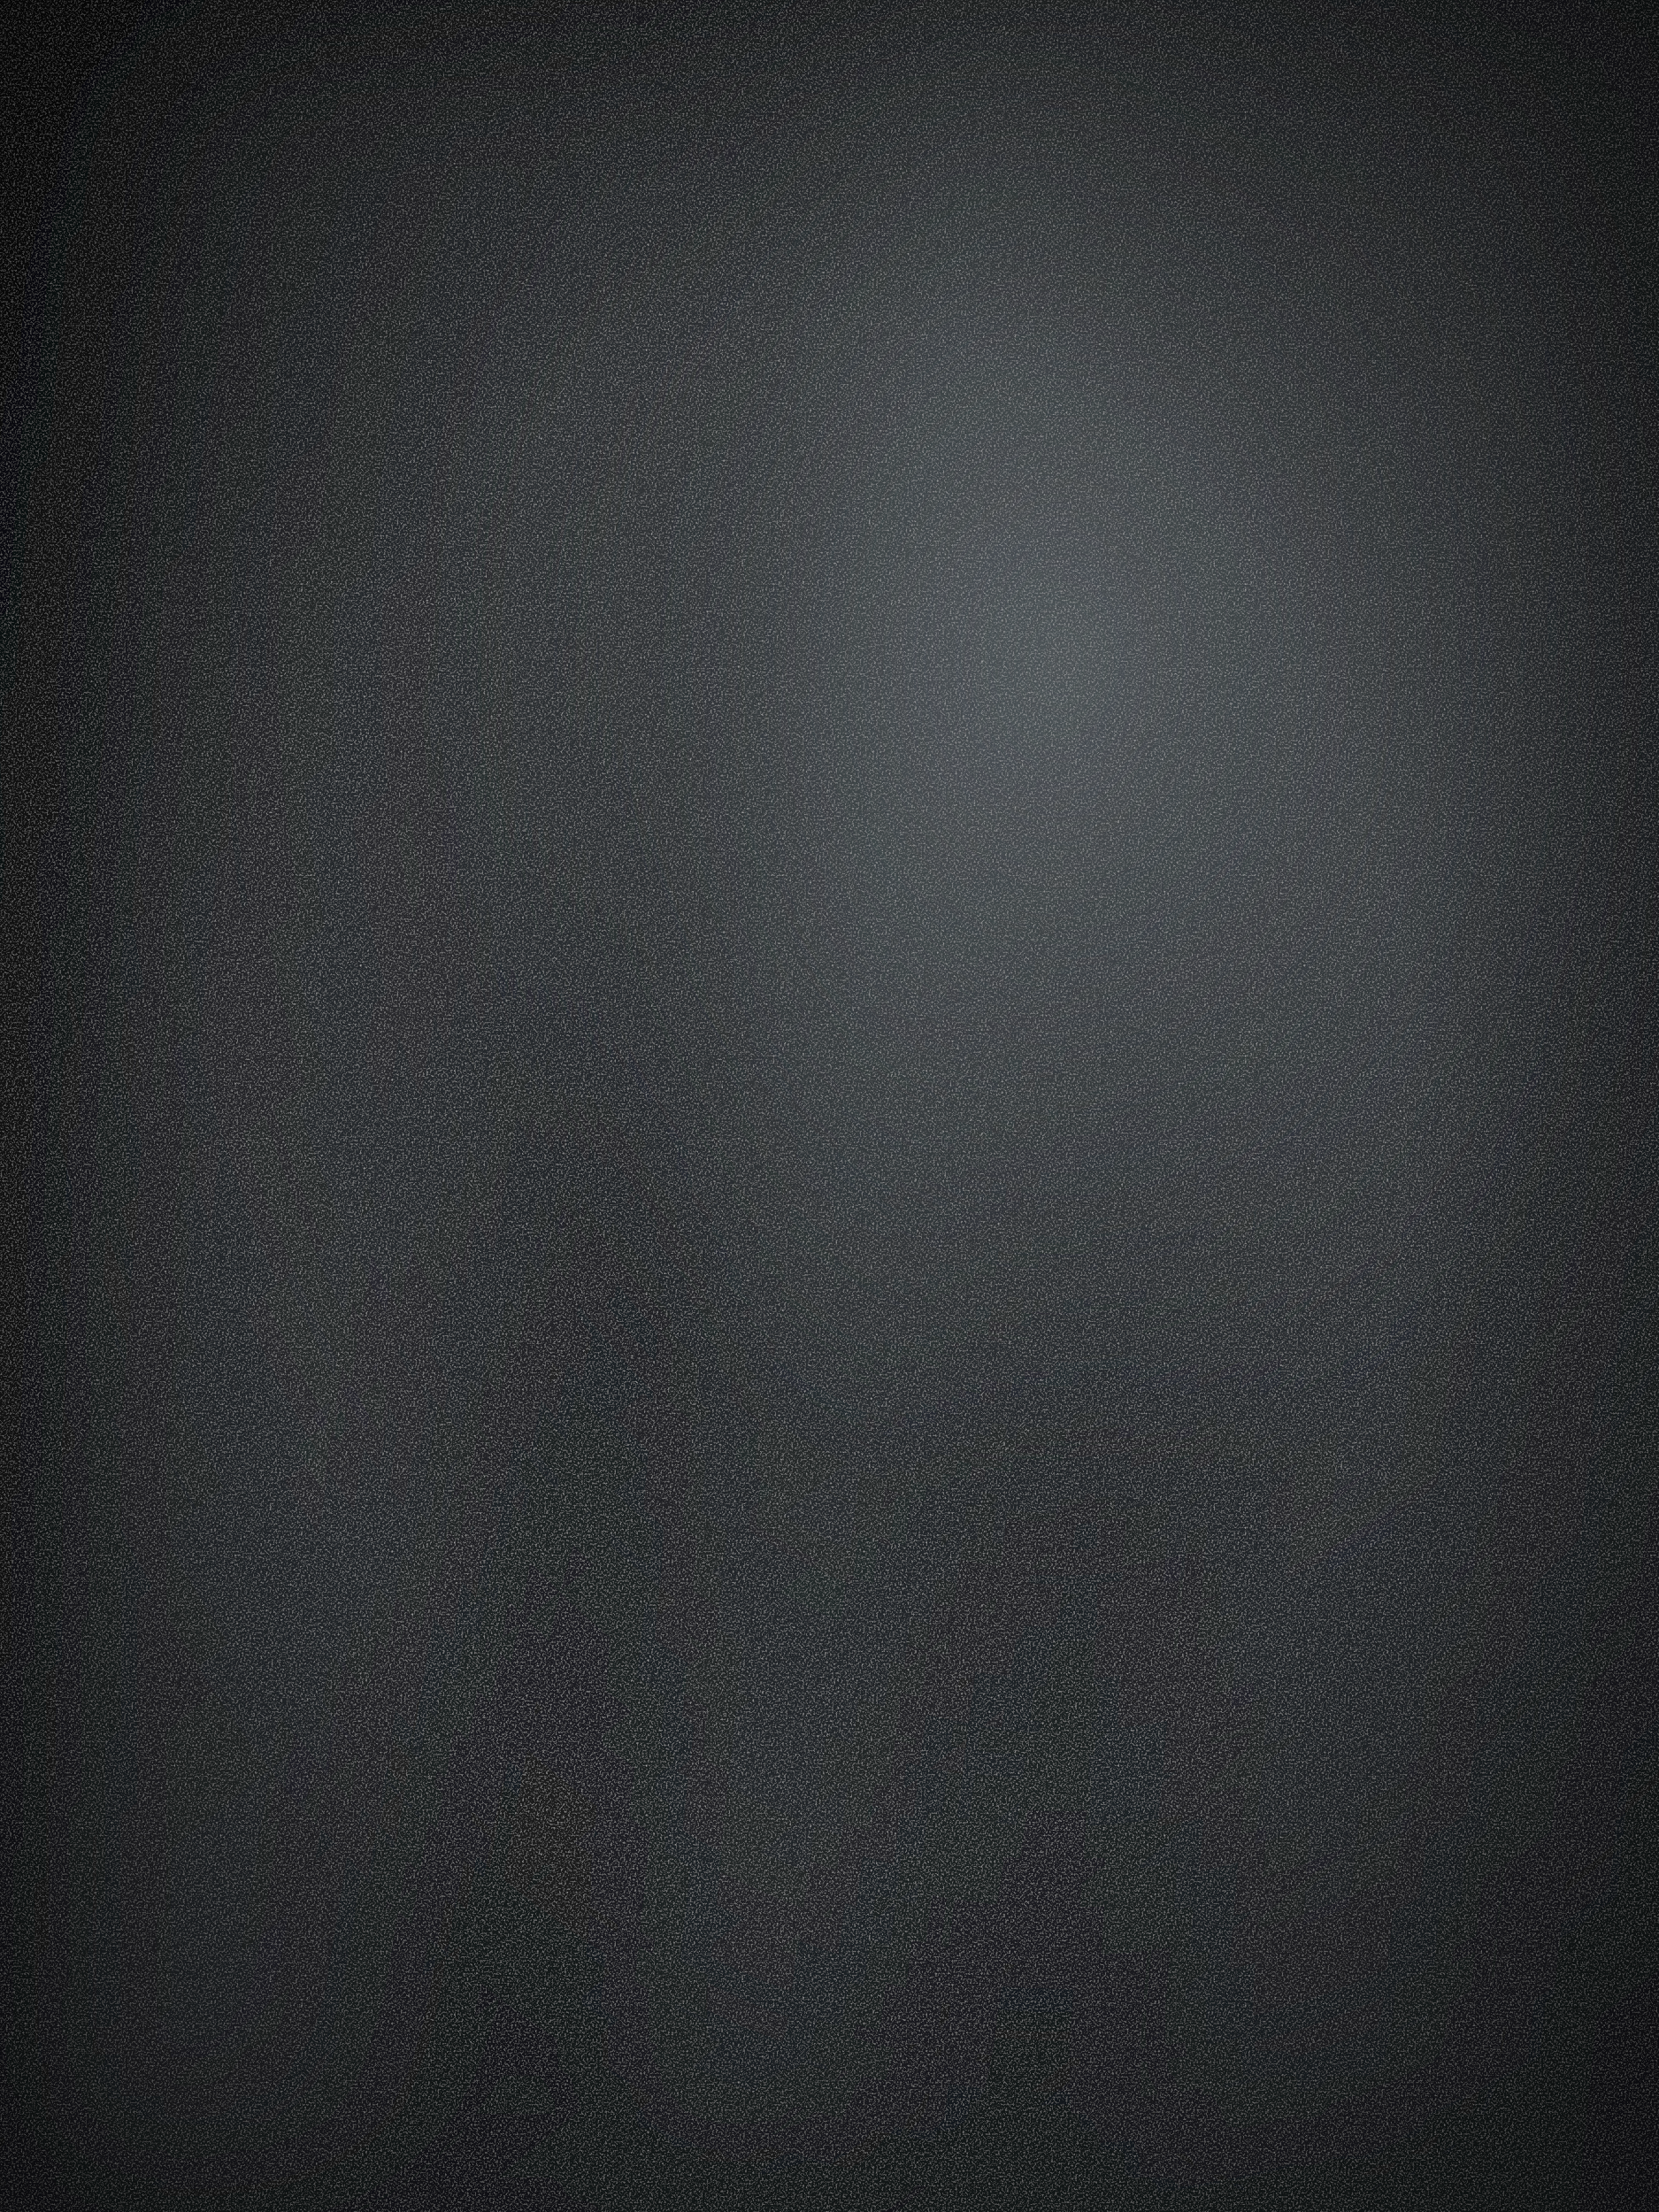
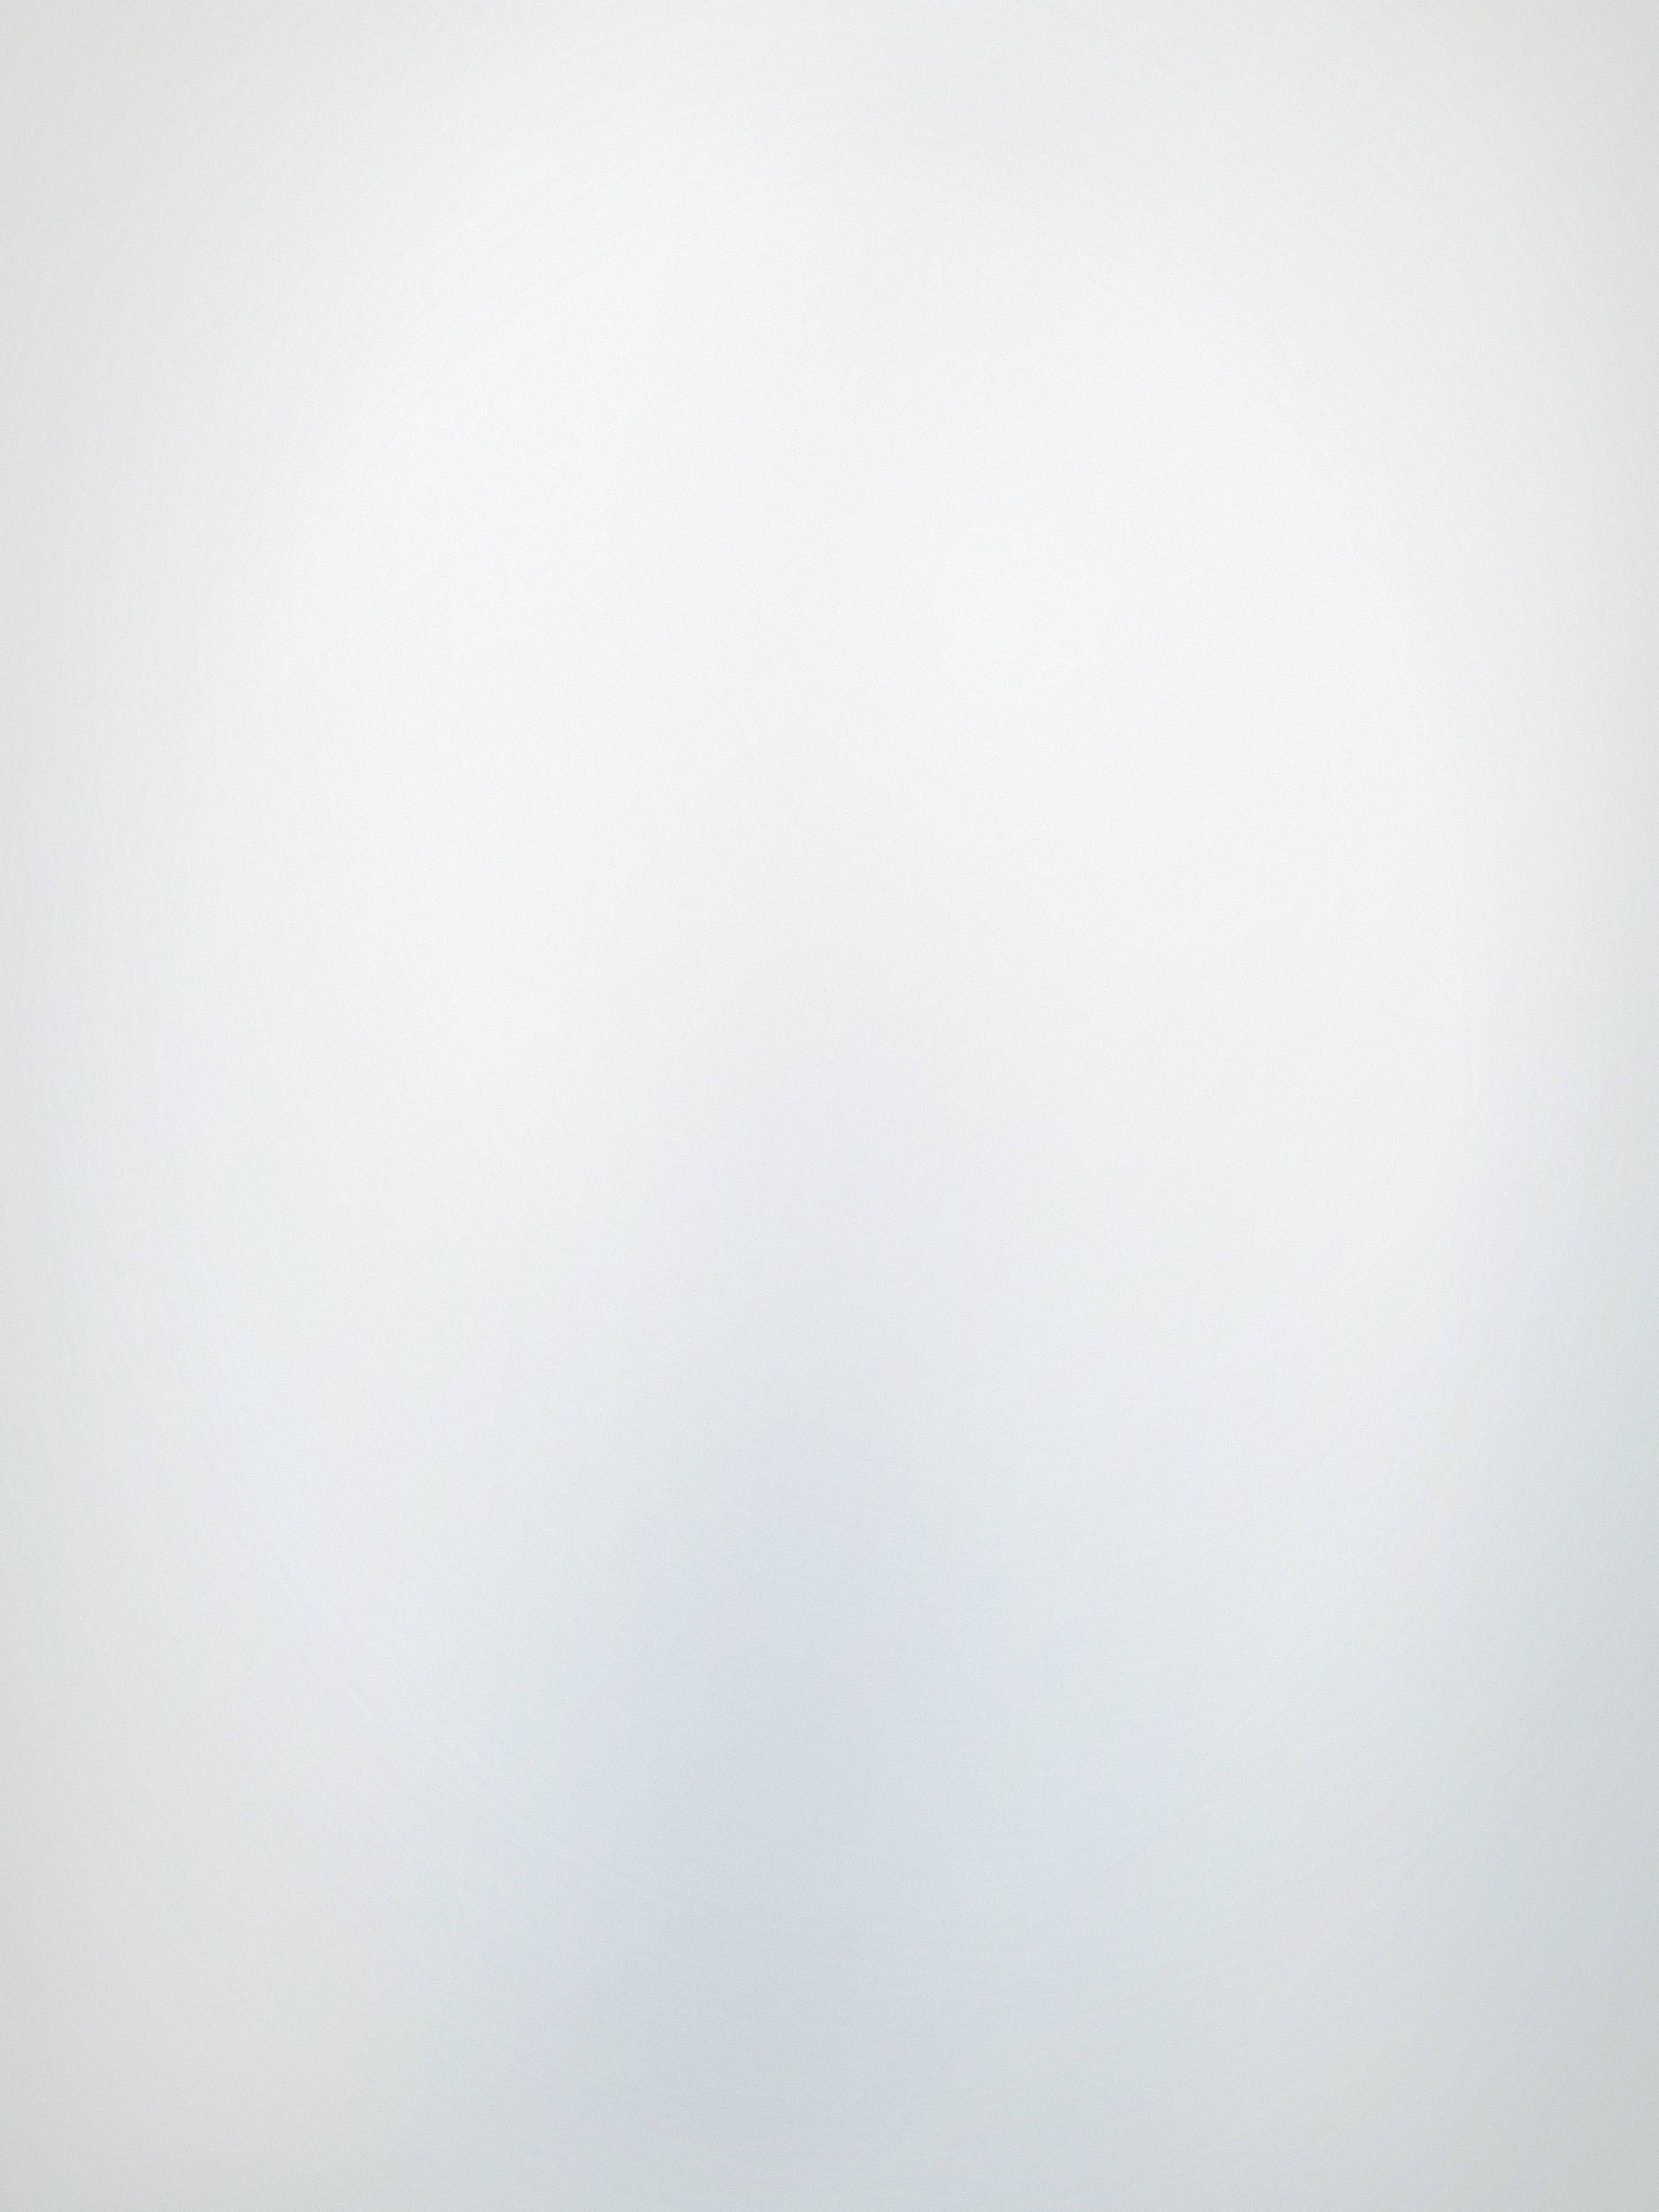
<svg xmlns="http://www.w3.org/2000/svg" viewBox="0 0 1200 1600" width="1200" height="1600" fill="none">
  <defs>
    <filter id="pg5" x="-5%" y="-5%" width="110%" height="110%">
-       <feTurbulence type="fractalNoise" baseFrequency="0.75" numOctaves="4" seed="21" result="n" />
+       <feTurbulence type="fractalNoise" baseFrequency="0.8" numOctaves="4" seed="39" result="n" />
      <feColorMatrix in="n" type="saturate" values="0" result="d" />
      <feComponentTransfer in="d" result="g">
-         <feFuncA type="linear" slope="0.7" />
+         <feFuncA type="linear" slope="0.4" />
      </feComponentTransfer>
-       <feBlend in="SourceGraphic" in2="g" mode="overlay" />
+       <feBlend in="SourceGraphic" in2="g" mode="soft-light" />
    </filter>
-     <filter id="pb5" x="-50%" y="-50%" width="200%" height="200%">
-       <feGaussianBlur stdDeviation="72" />
+     <filter id="pb5" x="-60%" y="-60%" width="220%" height="220%">
+       <feGaussianBlur stdDeviation="66" />
    </filter>
-     <linearGradient id="bg5" x1="0" y1="0" x2=".6" y2="1">
-       <stop offset="0" stop-color="#070809" />
-       <stop offset="1" stop-color="#16191c" />
+     <linearGradient id="bg5" x1="0" y1="0" x2=".55" y2="1">
+       <stop offset="0" stop-color="#fbfcfd" />
+       <stop offset="1" stop-color="#e0e7ec" />
    </linearGradient>
-     <radialGradient id="key5" cx=".64" cy=".3" r=".7">
-       <stop offset="0" stop-color="#aab6bd" stop-opacity=".40" />
-       <stop offset=".55" stop-color="#aab6bd" stop-opacity=".08" />
-       <stop offset="1" stop-color="#aab6bd" stop-opacity="0" />
+     <radialGradient id="key5" cx=".6" cy=".28" r=".72">
+       <stop offset="0" stop-color="#ffffff" stop-opacity=".92" />
+       <stop offset=".5" stop-color="#ffffff" stop-opacity=".24" />
+       <stop offset="1" stop-color="#94a8b6" stop-opacity=".1" />
    </radialGradient>
-     <radialGradient id="vig5" cx=".5" cy=".5" r=".78">
-       <stop offset=".45" stop-color="#000" stop-opacity="0" />
-       <stop offset="1" stop-color="#000" stop-opacity=".62" />
+     <radialGradient id="vig5" cx=".5" cy=".48" r=".76">
+       <stop offset=".5" stop-color="#8a7f6b" stop-opacity="0" />
+       <stop offset="1" stop-color="#8a7f6b" stop-opacity=".2" />
    </radialGradient>
  </defs>
  <g filter="url(#pg5)">
    <rect width="1200" height="1600" fill="url(#bg5)" />
    <g filter="url(#pb5)">
-       <g opacity=".5">
-         <path d="M120 -160 L 552 -160 L 240 1760 L -72 1760 Z" fill="#aab6bd" opacity=".22" />
-         <path d="M624 -160 L 840 -160 L 600 1760 L 408 1760 Z" fill="#aab6bd" opacity=".14" />
-         <path d="M984 -160 L 1224 -160 L 1032 1760 L 816 1760 Z" fill="#aab6bd" opacity=".10" />
+       <g>
+         <path d="M120 -160 L 552 -160 L 240 1760 L -72 1760 Z" fill="#ffffff" opacity=".55" />
+         <path d="M624 -160 L 840 -160 L 600 1760 L 408 1760 Z" fill="#94a8b6" opacity=".16" />
+         <path d="M984 -160 L 1224 -160 L 1032 1760 L 816 1760 Z" fill="#ffffff" opacity=".38" />
      </g>
    </g>
    <rect width="1200" height="1600" fill="url(#key5)" />
  </g>
  <rect width="1200" height="1600" fill="url(#vig5)" />
</svg>
